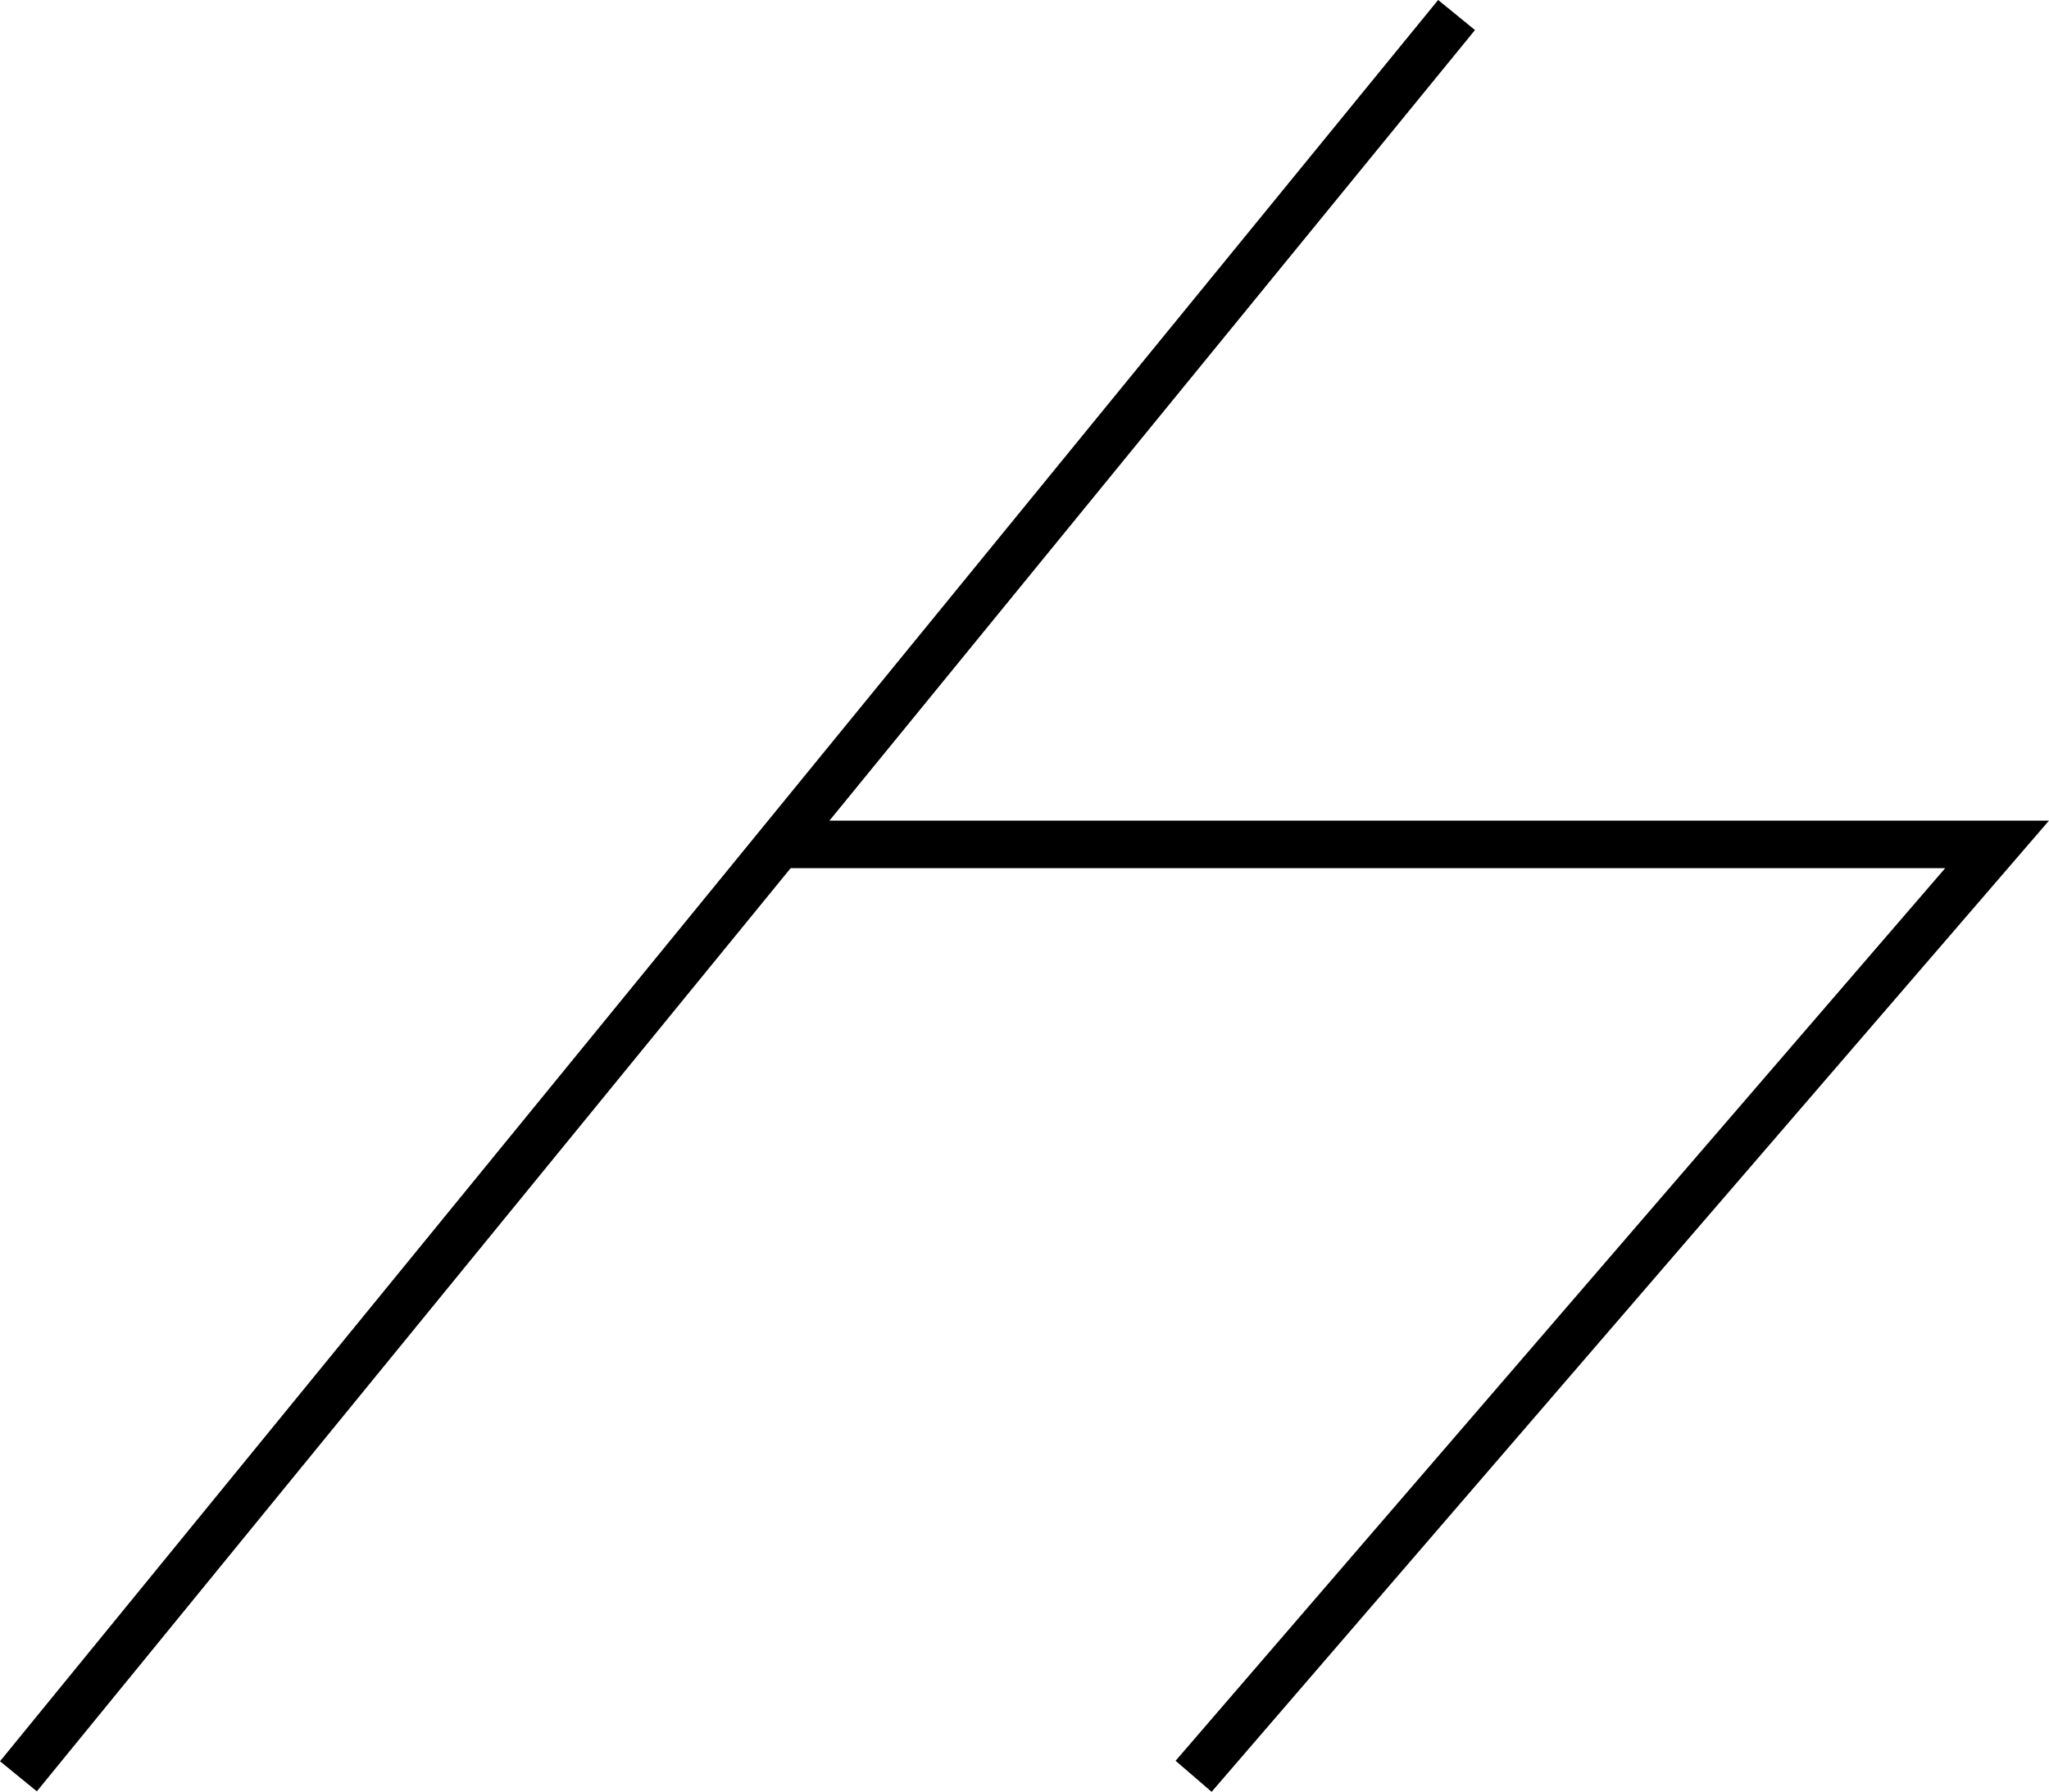
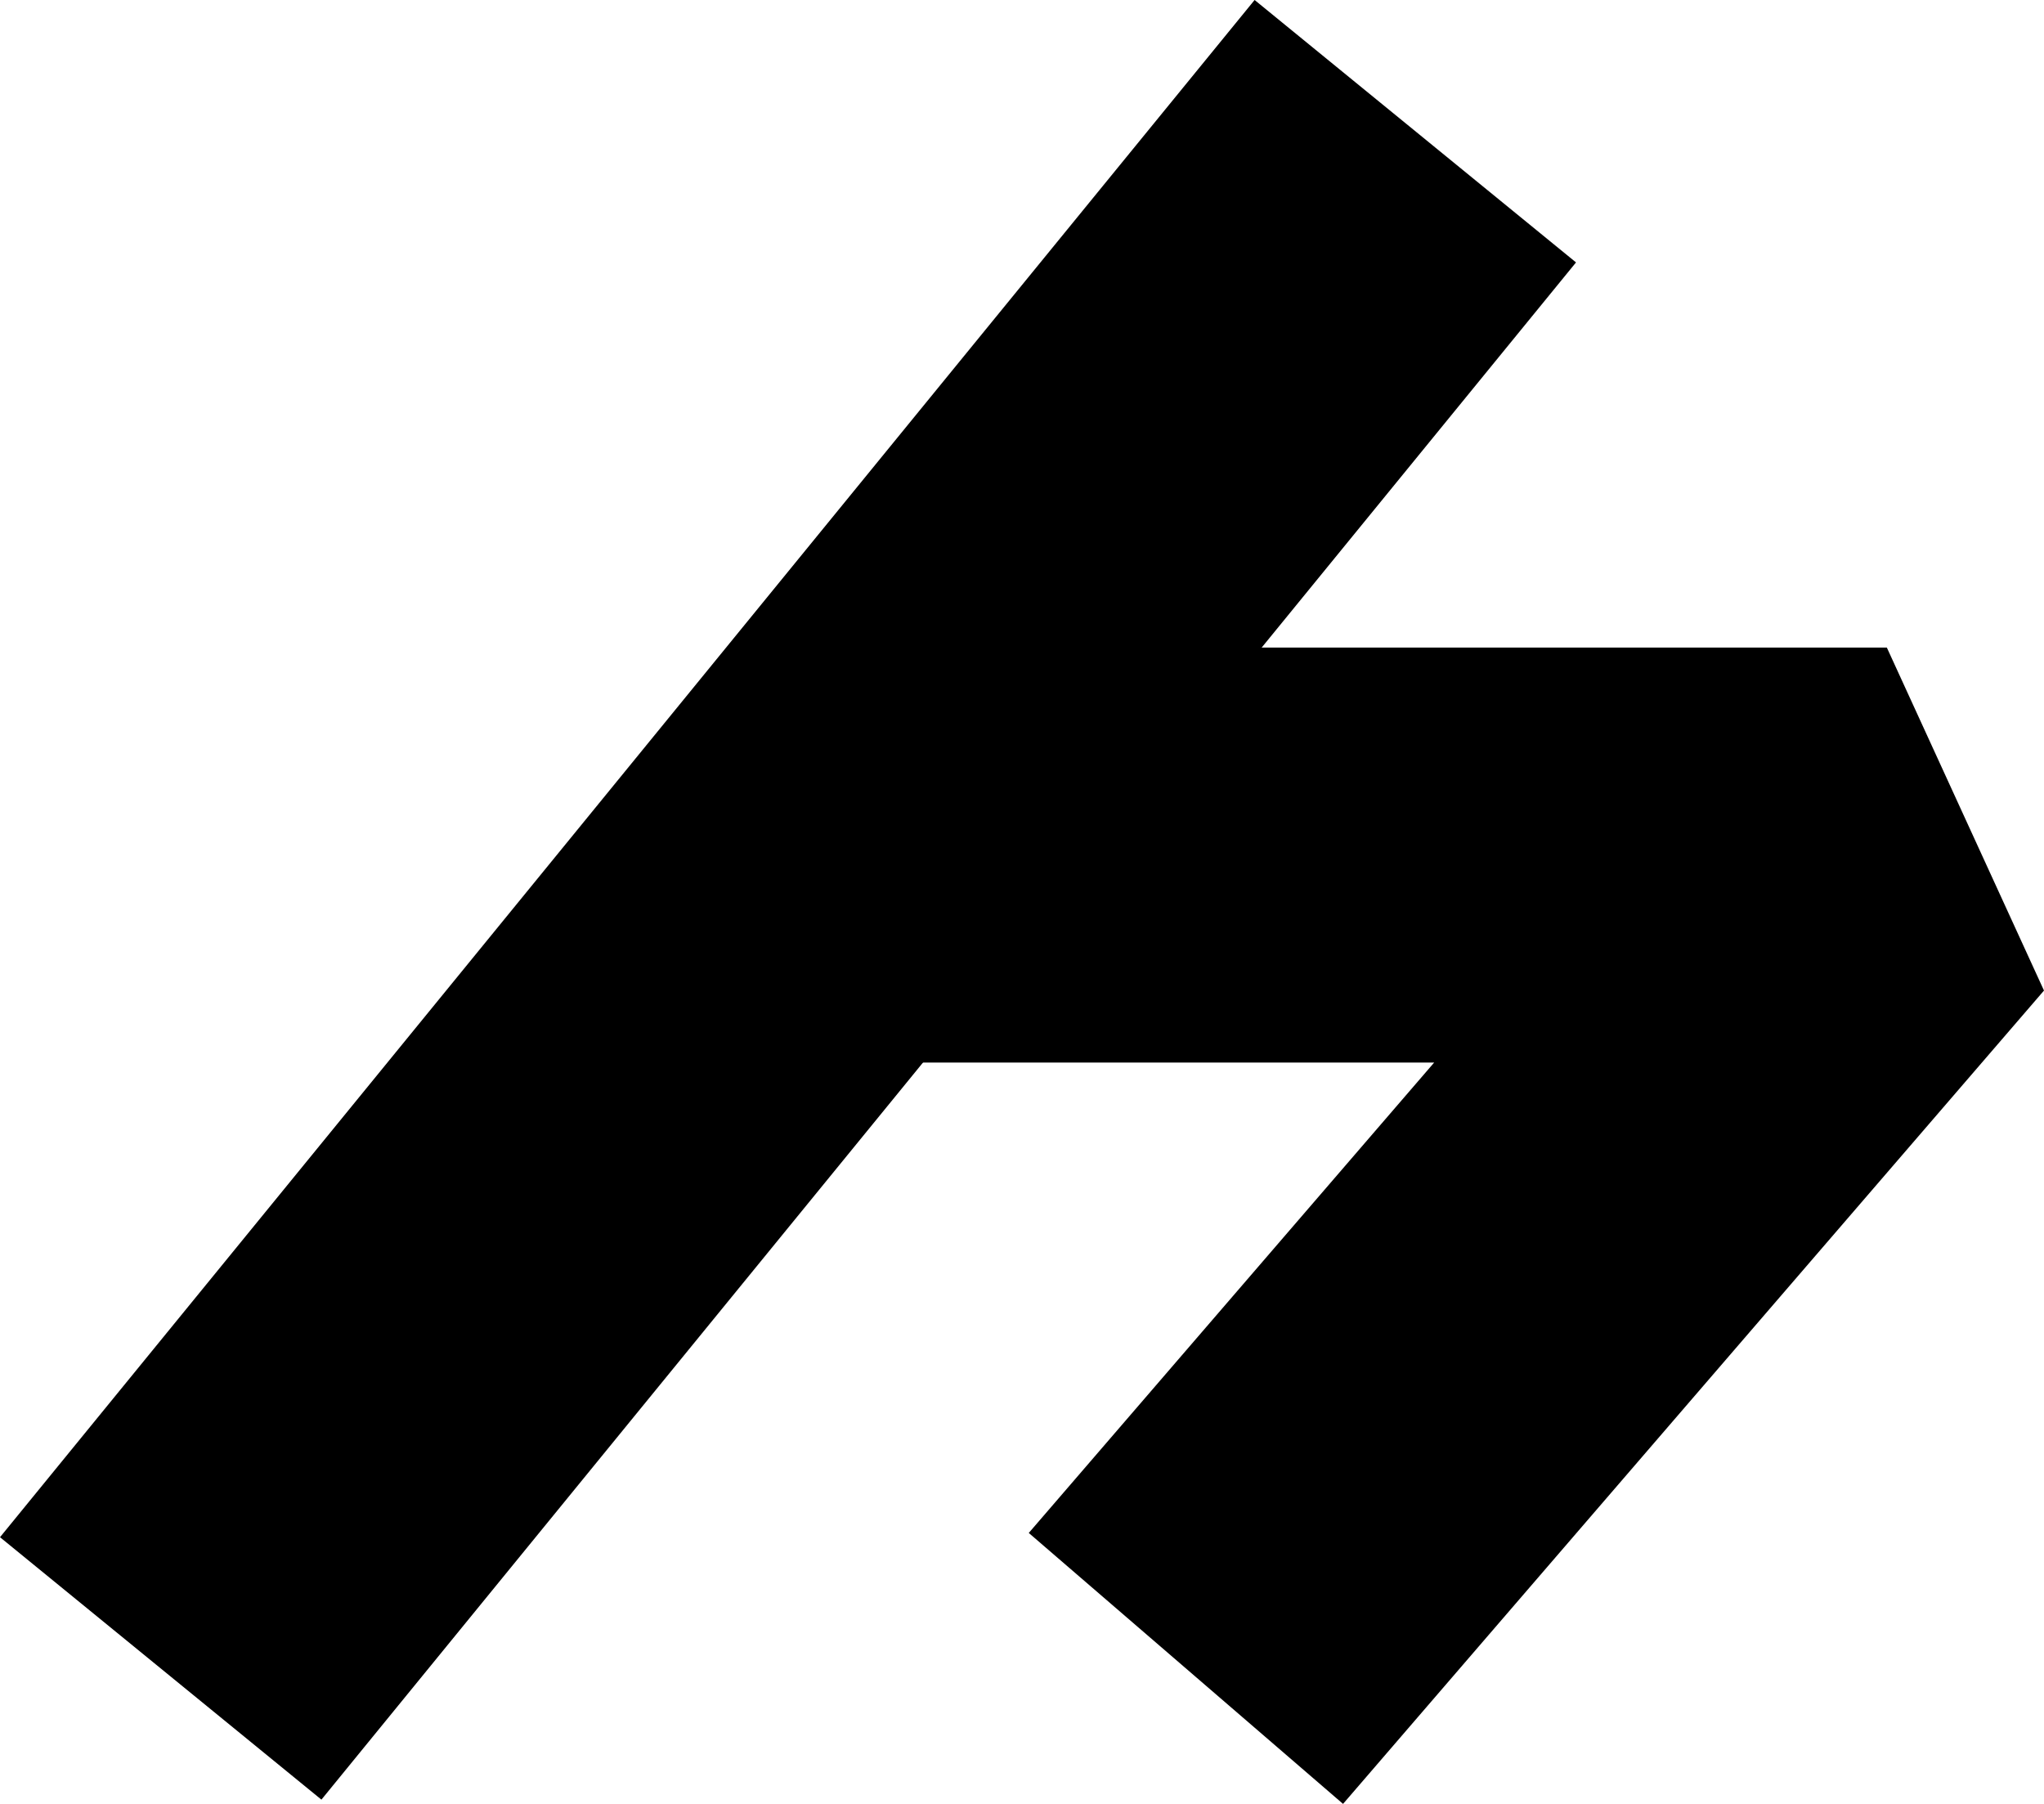
- <svg xmlns="http://www.w3.org/2000/svg" width="43.082mm" height="37.684mm" viewBox="0 0 43.082 37.684" version="1.1" id="svg1148">
+ <svg xmlns="http://www.w3.org/2000/svg" width="49.264mm" height="43.468mm" viewBox="0 0 49.264 43.468" version="1.1" id="svg1148">
  <defs id="defs1142" />
-   <g id="layer1" transform="translate(-49.8835,-69.89809)">
-     <path style="fill:none;fill-rule:evenodd;stroke:#000000;stroke-width:1;stroke-linecap:butt;stroke-linejoin:miter;stroke-miterlimit:4;stroke-dasharray:none;stroke-opacity:1" d="M 80.509,70.214 50.271,107.256" id="path1150" />
-     <path style="fill:none;fill-rule:evenodd;stroke:#000000;stroke-width:1;stroke-linecap:butt;stroke-linejoin:miter;stroke-miterlimit:4;stroke-dasharray:none;stroke-opacity:1" d="M 66.27,87.657 H 91.874 L 74.98,107.256" id="path1152" />
+   <g id="layer1" transform="translate(-46.39753,-67.0524)">
+     <path style="fill:none;fill-rule:evenodd;stroke:#000000;stroke-width:10;stroke-linecap:butt;stroke-linejoin:bevel;stroke-miterlimit:4;stroke-dasharray:none;stroke-opacity:1" d="M 80.509,70.214 50.271,107.256" id="path1150" />
+     <path style="fill:none;fill-rule:evenodd;stroke:#000000;stroke-width:10;stroke-linecap:butt;stroke-linejoin:bevel;stroke-miterlimit:4;stroke-dasharray:none;stroke-opacity:1" d="M 66.27,87.657 H 91.874 L 74.98,107.256" id="path1152" />
  </g>
</svg>
